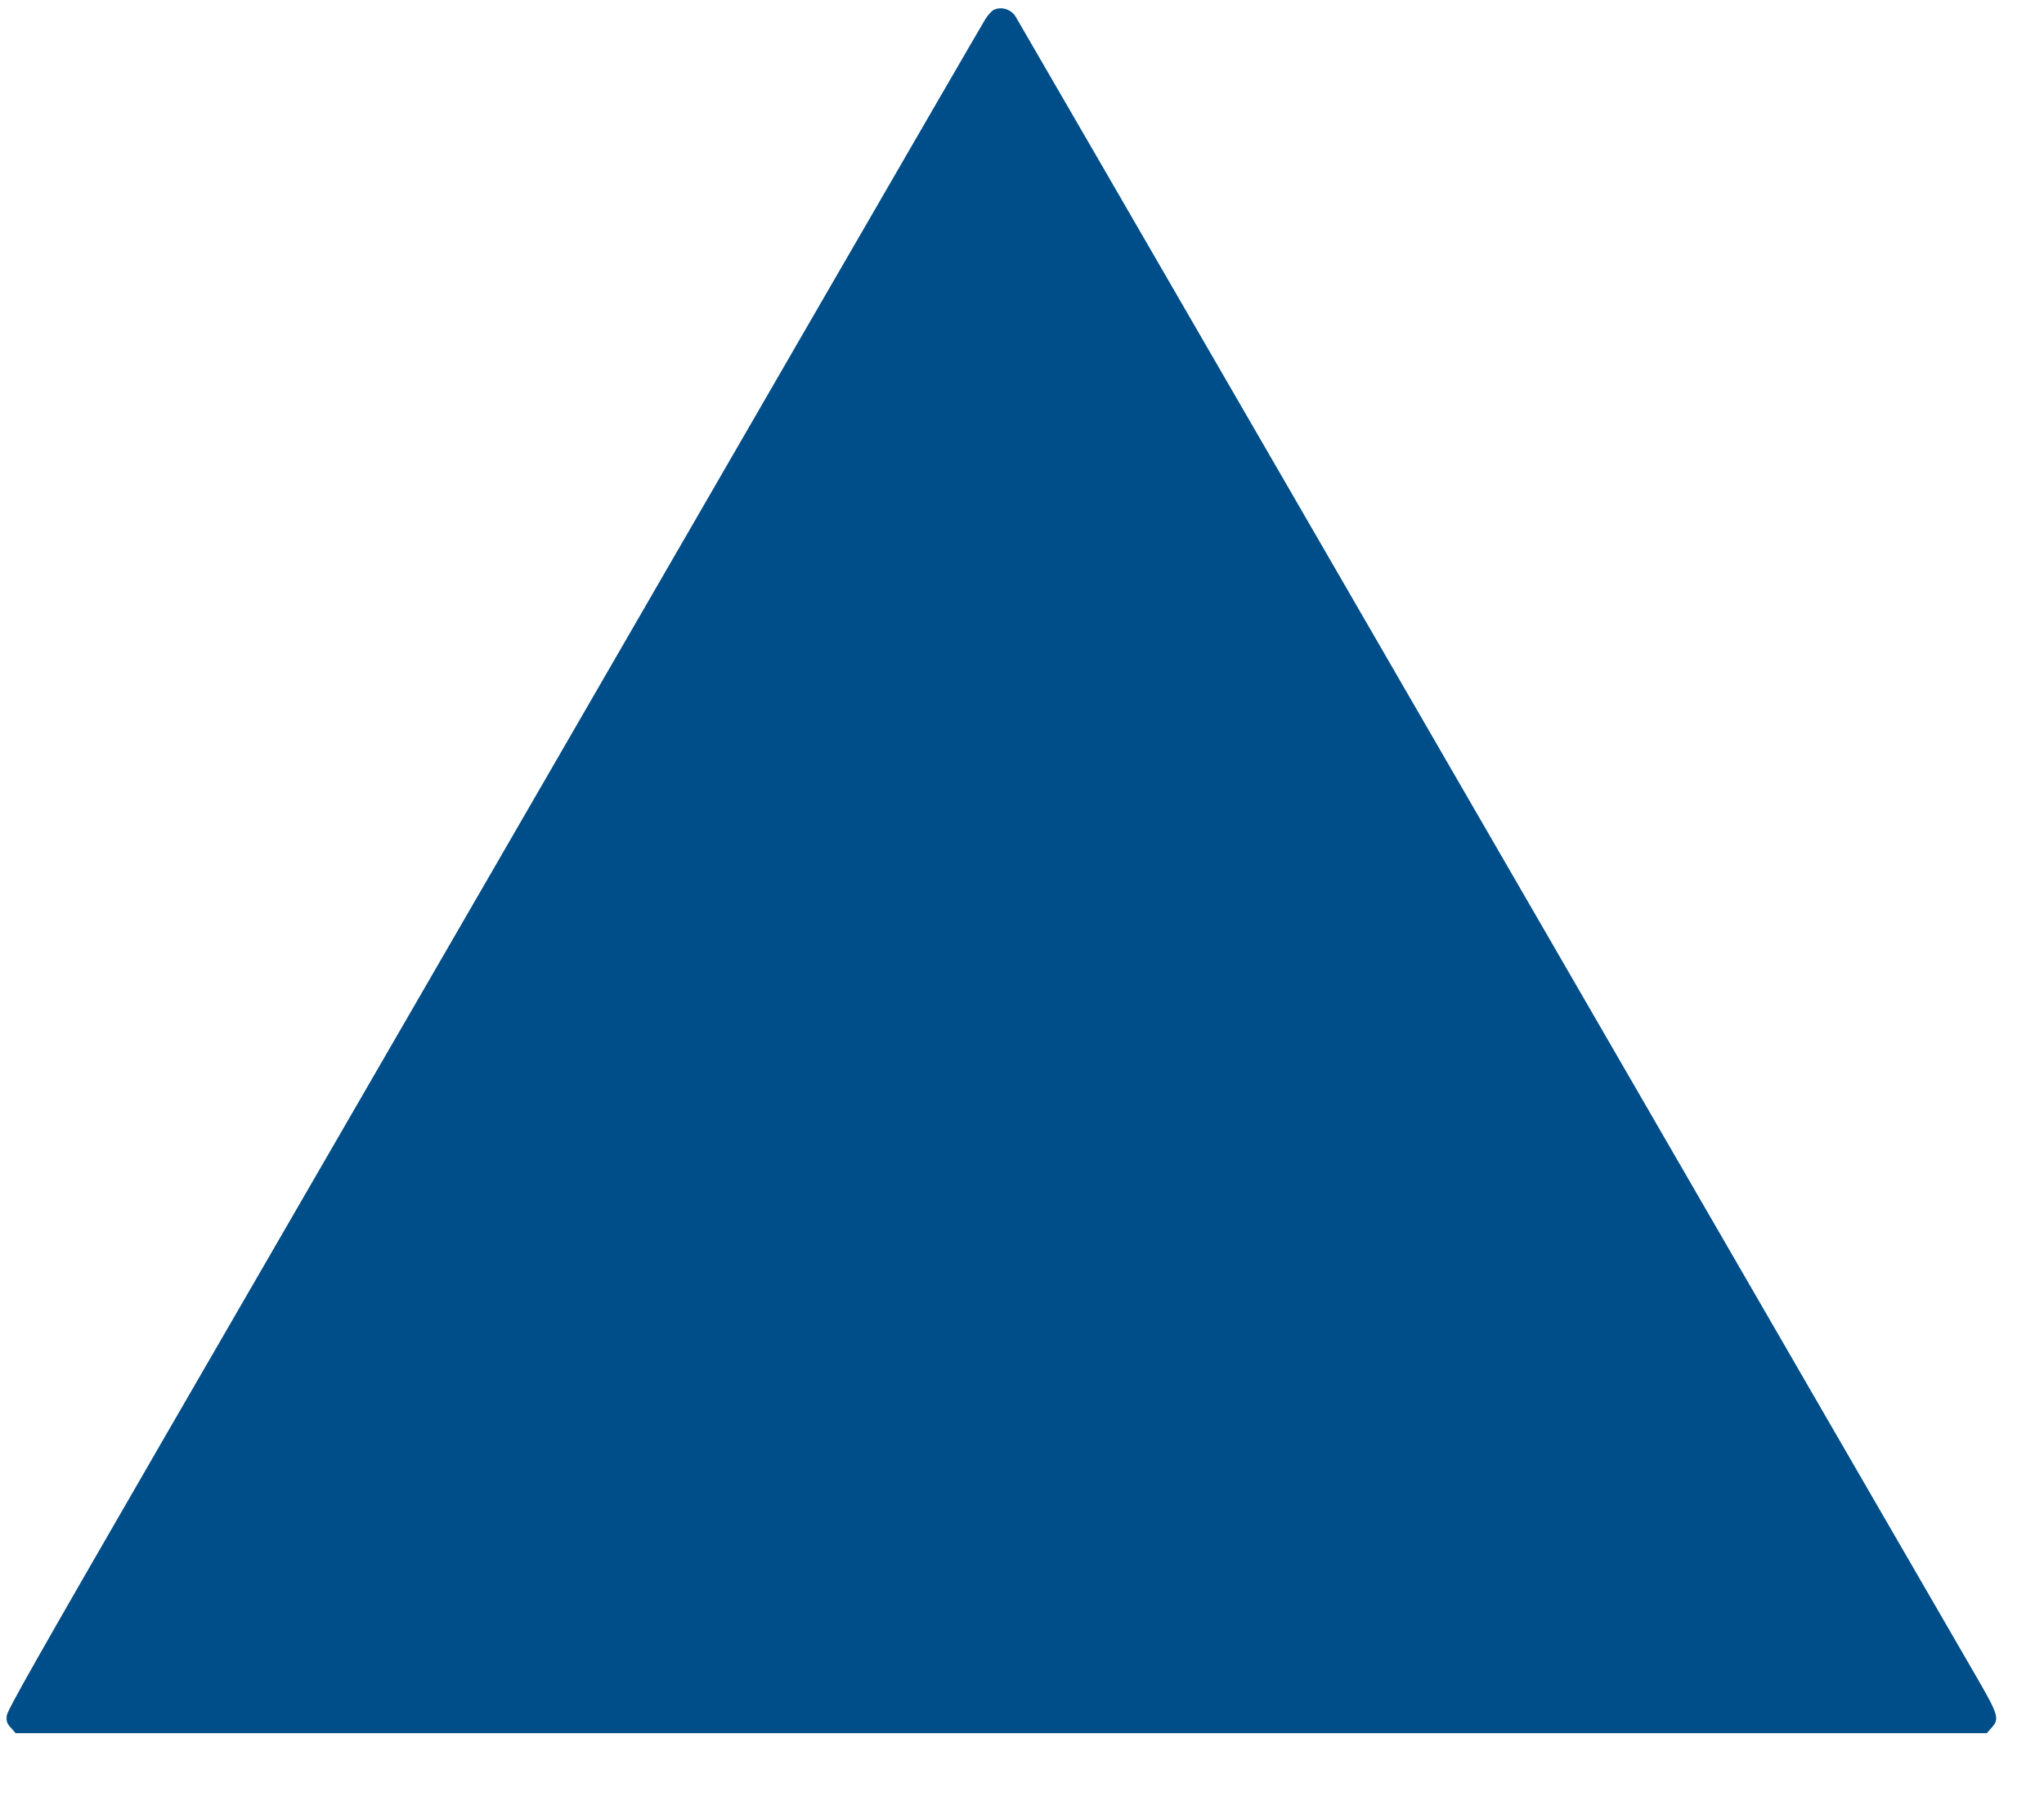
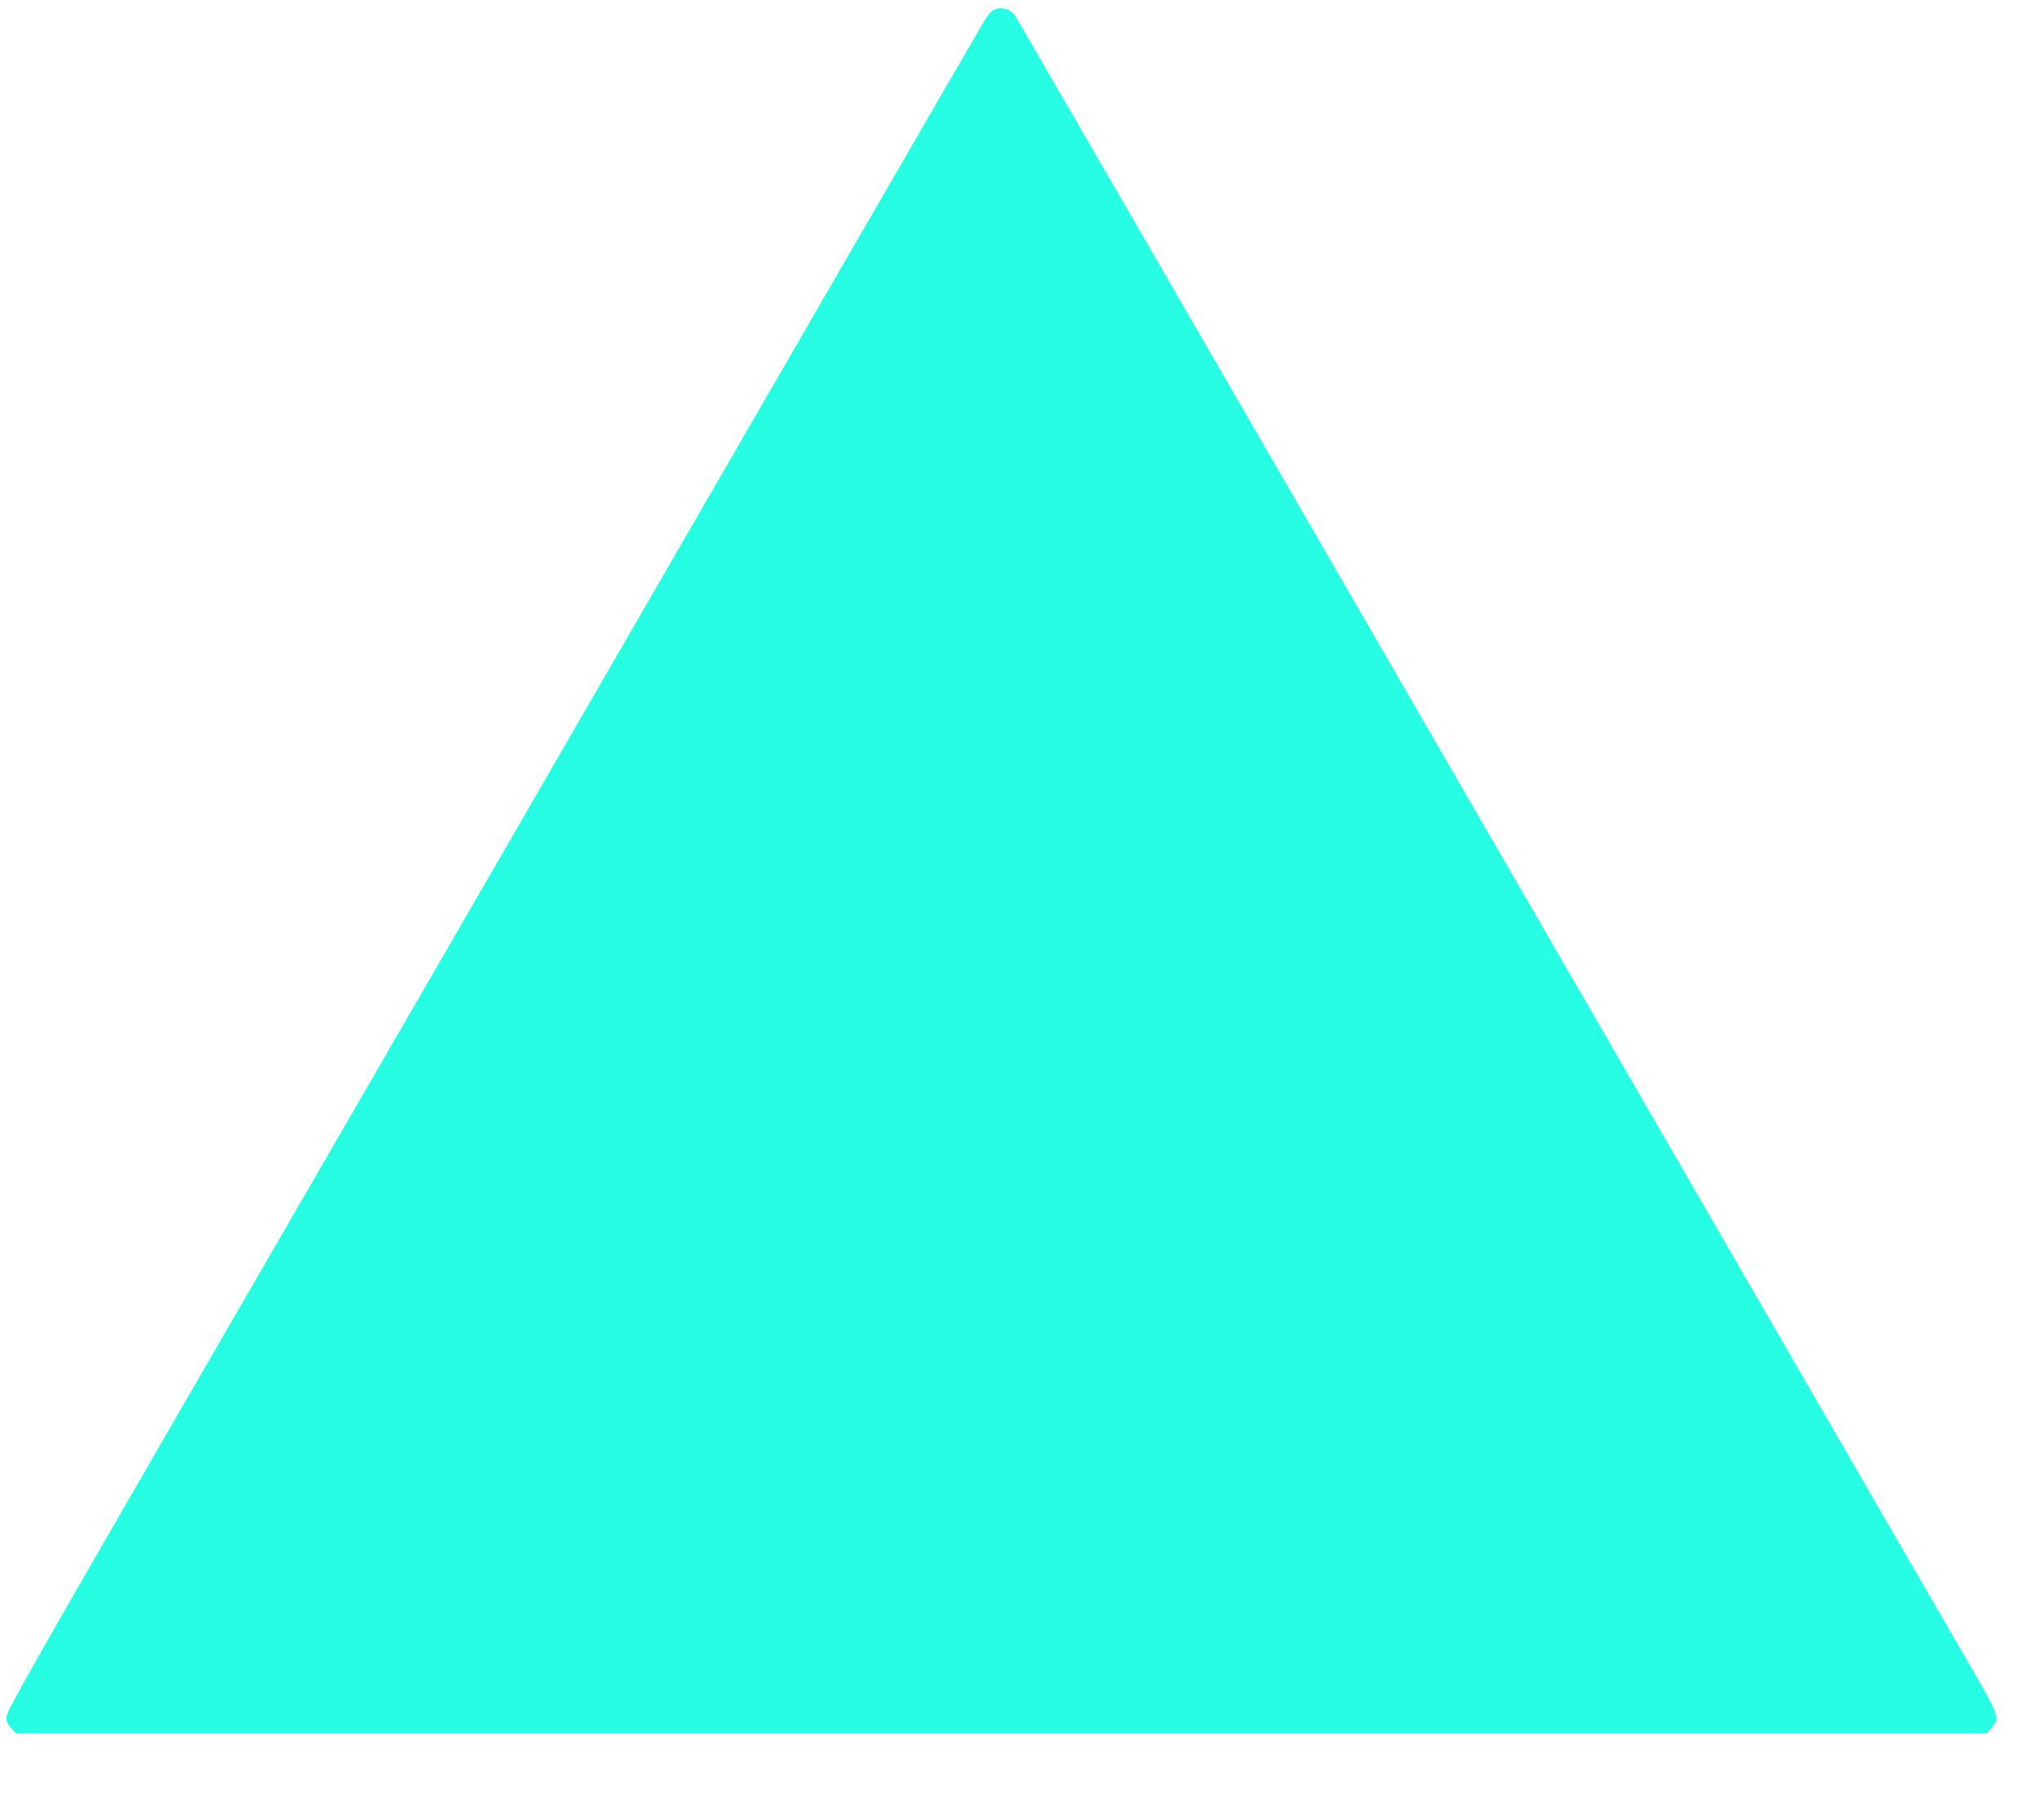
<svg xmlns="http://www.w3.org/2000/svg" version="1.0" width="1280pt" height="1130pt" viewBox="0 0 1280 1130" preserveAspectRatio="xMidYMid meet">
-   <g transform="translate(0,1130) scale(0.1,-0.1)" fill="#004e89" stroke="none">
+   <g transform="translate(0,1130) scale(0.1,-0.1)" fill="#26FDE3" stroke="none">
    <path d="M6223 11238 c-13 -6 -36 -32 -52 -57 -16 -25 -510 -878 -1099 -1896 -1218 -2107 -2695 -4661 -4078 -7050 -766 -1325 -949 -1648 -952 -1681 -3 -35 1 -47 26 -75 l30 -34 6172 0 6172 0 29 33 c52 58 46 78 -104 337 -74 127 -492 849 -929 1605 -2253 3896 -5066 8758 -5078 8776 -29 47 -90 65 -137 42z" />
  </g>
</svg>
